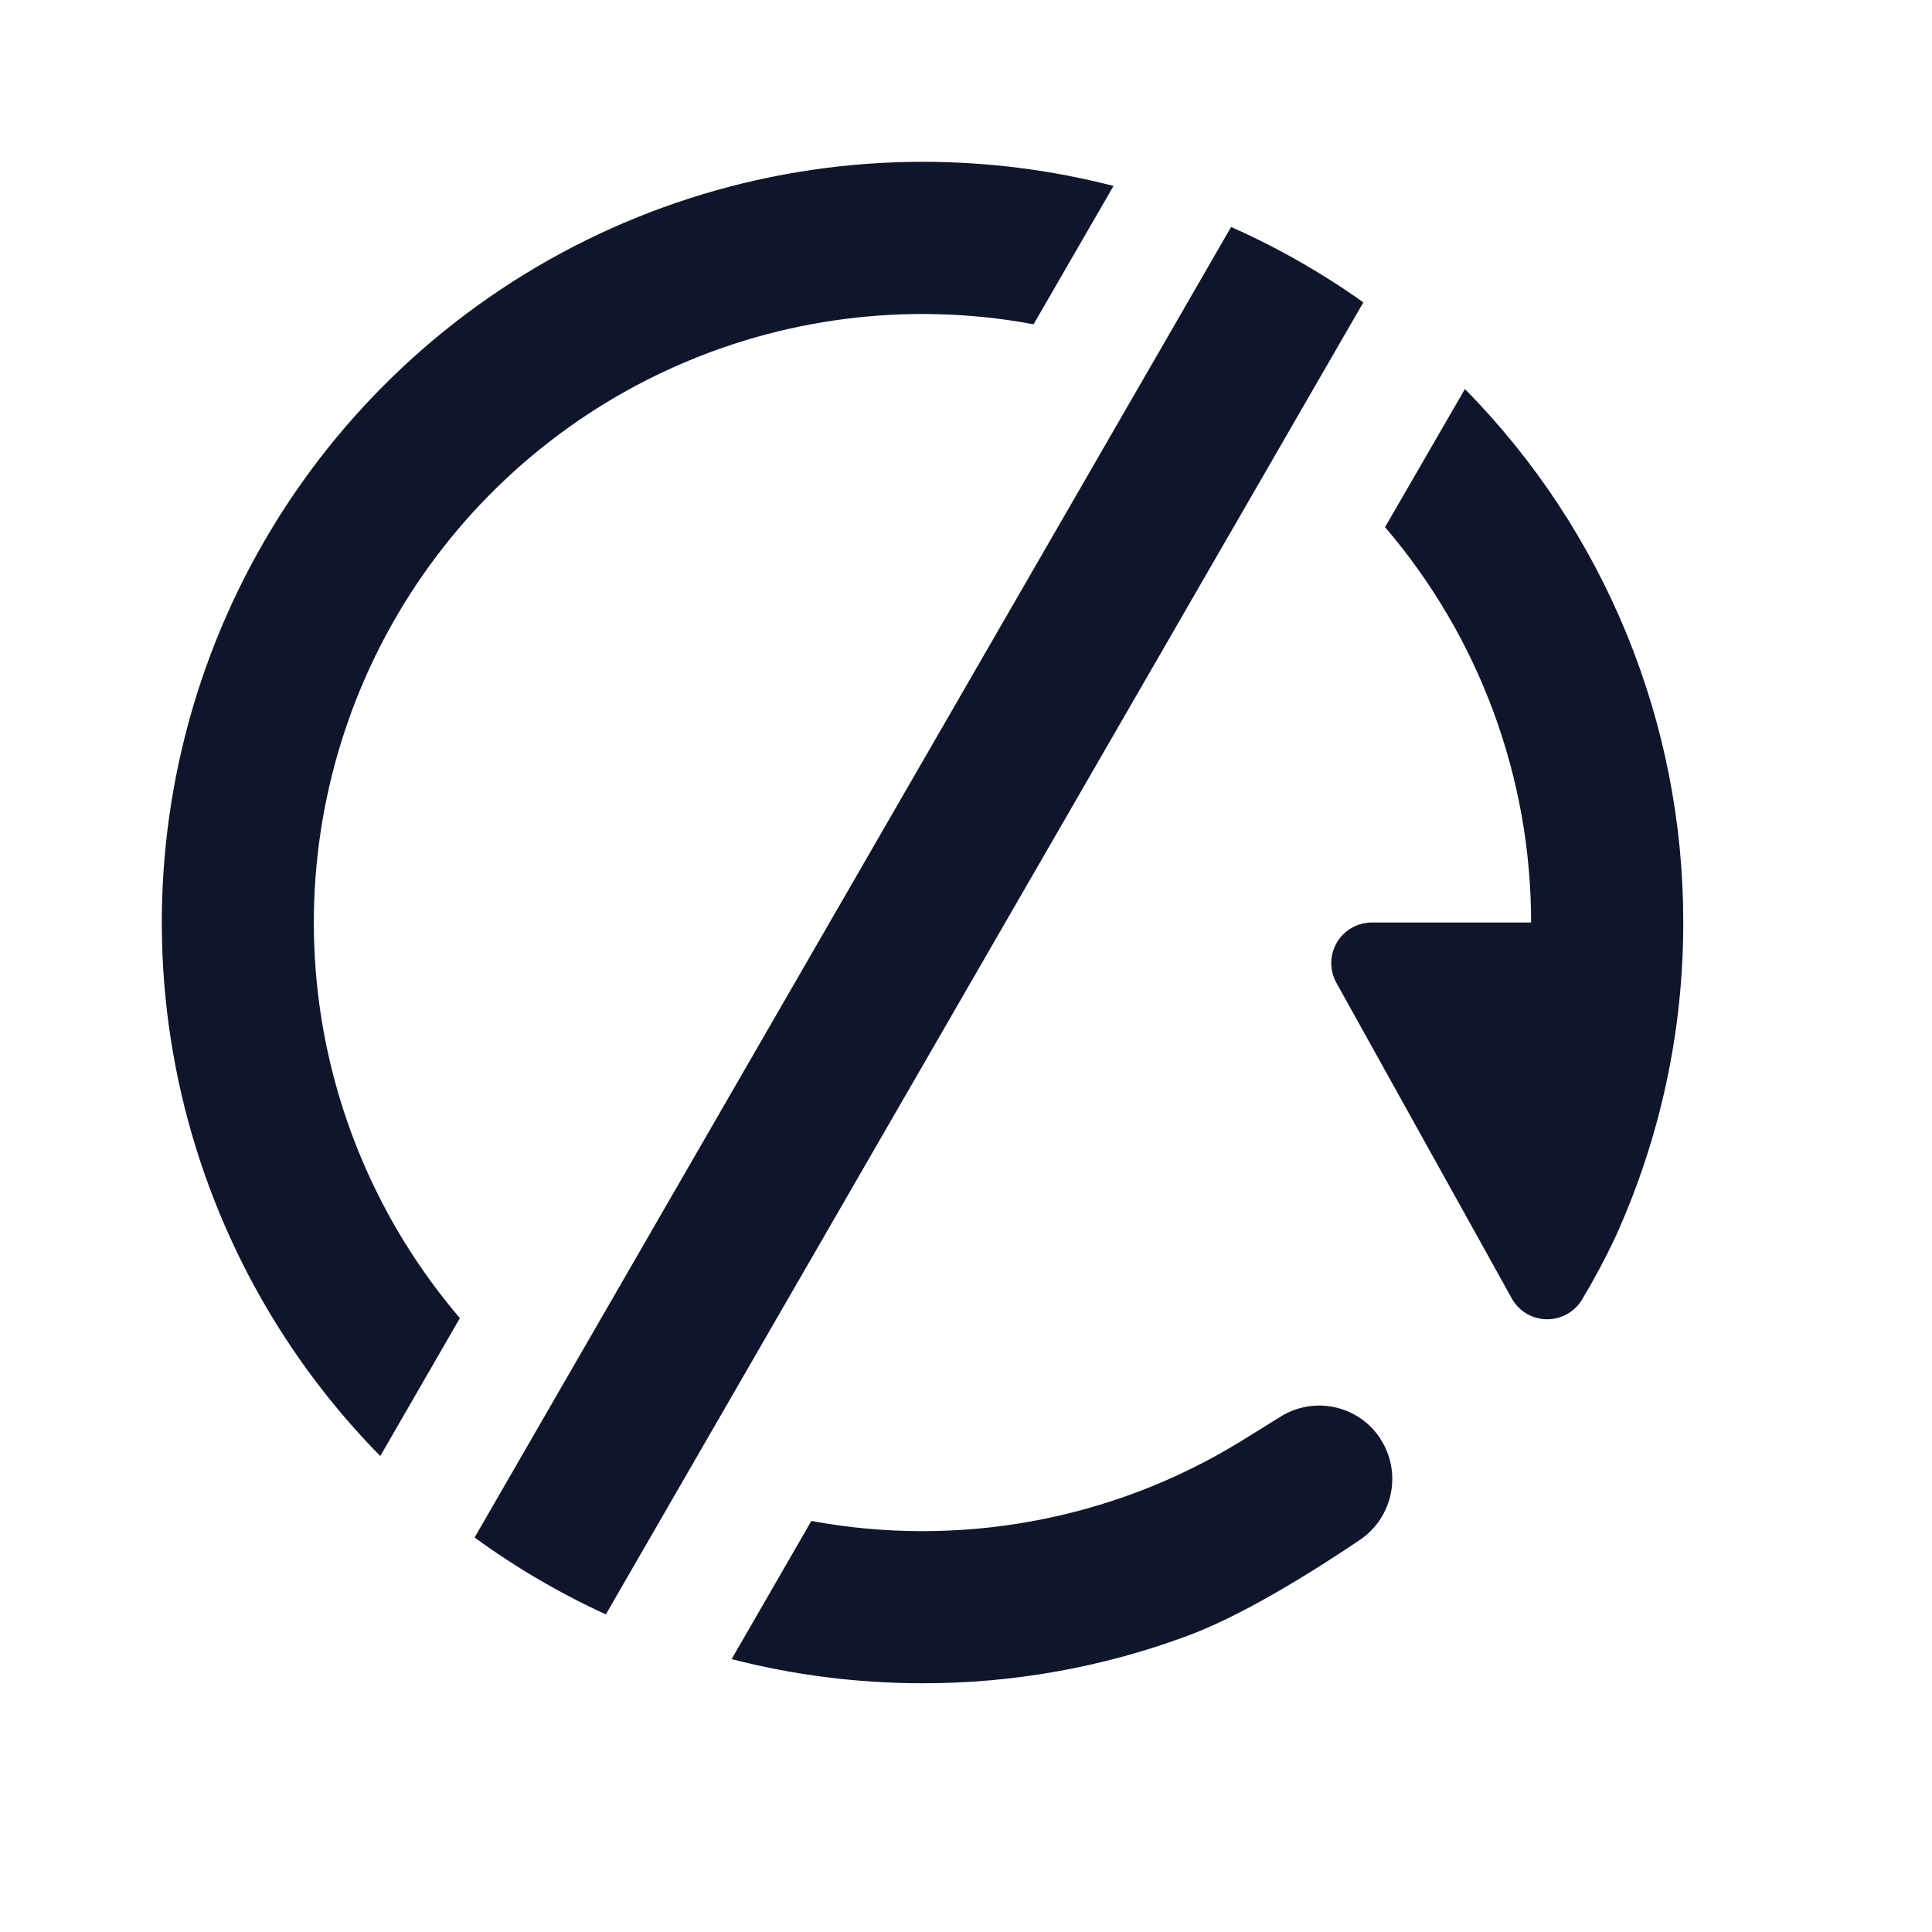
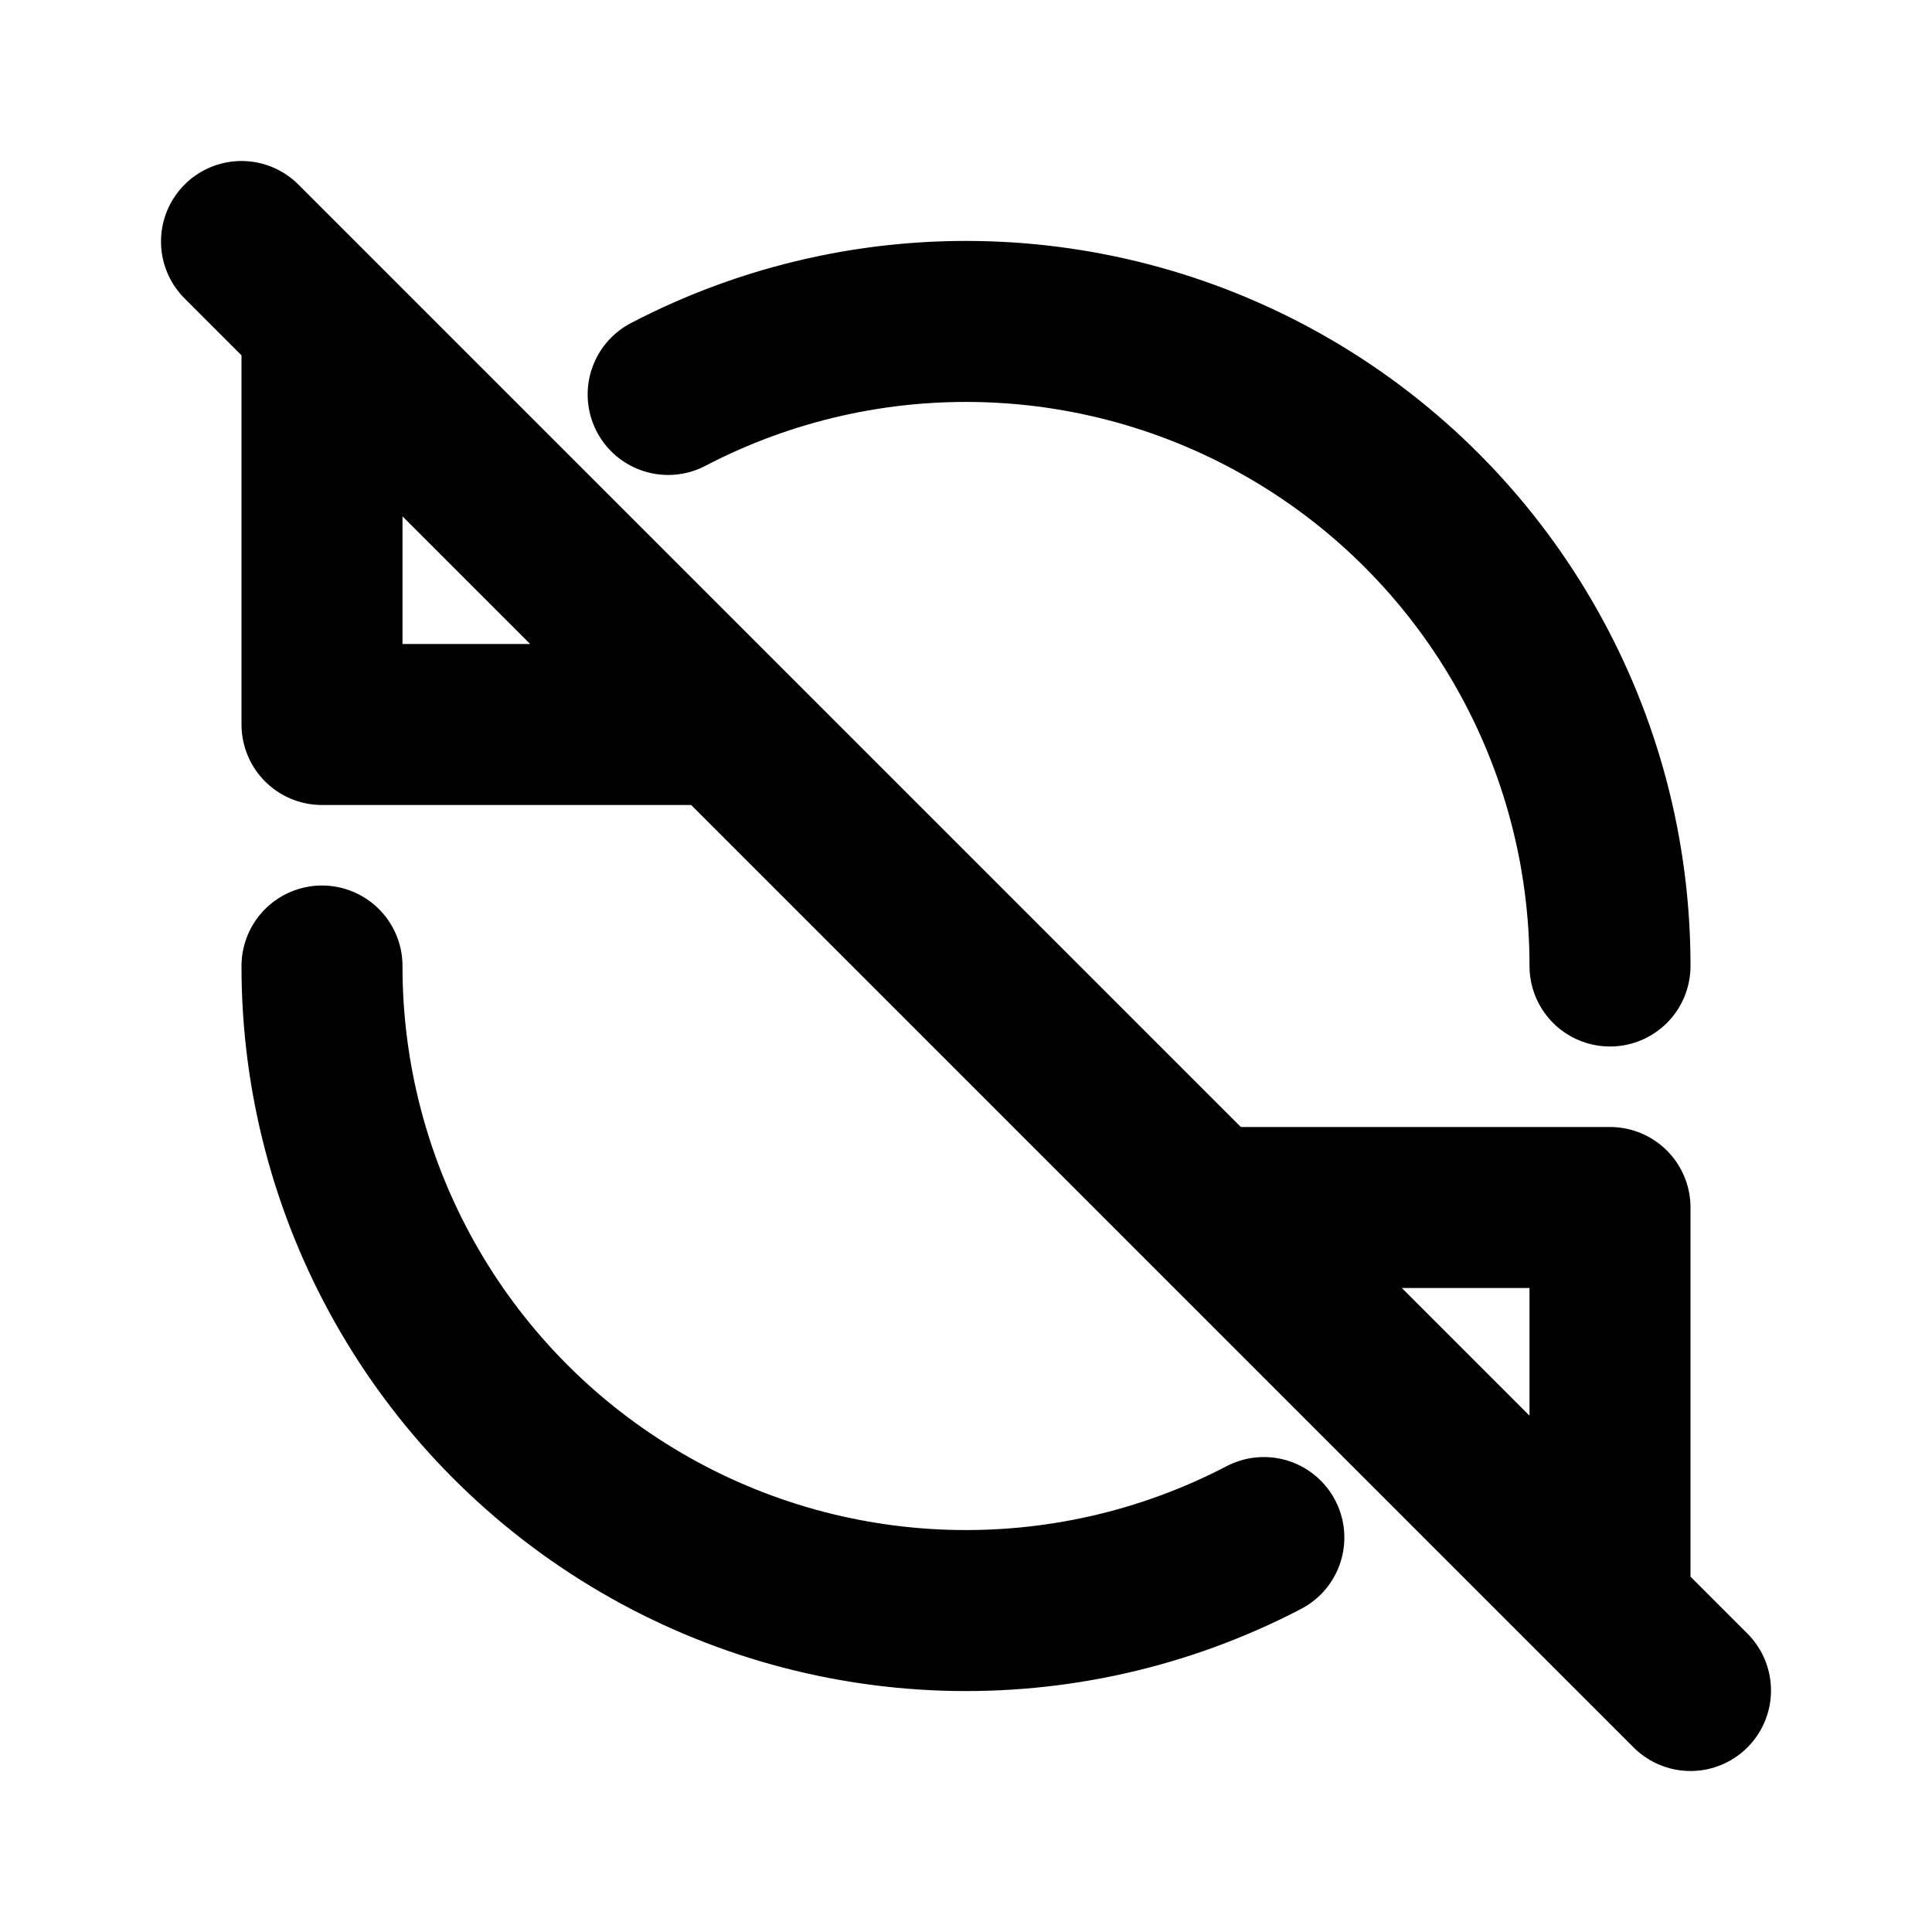
- <svg xmlns="http://www.w3.org/2000/svg" width="800" height="800" viewBox="0 0 800 800" fill="none">
-   <path d="M571.418 595.528C580.7 609.514 576.962 628.288 563.018 637.696C533.911 657.268 510.181 670.456 491.868 677.302C456.716 690.382 419.502 697.054 381.995 697C354.694 697 328.234 693.514 302.949 687.004L335.962 629.8C396.485 641.014 459.864 629.8 513.289 597.124L530.089 586.708C536.769 582.478 544.84 581.032 552.573 582.681C560.306 584.329 567.086 588.941 571.46 595.528H571.418ZM509.803 94.006C529.123 102.574 547.477 113.074 564.53 125.212L250.869 668.482C231.733 659.714 213.526 649.048 196.52 636.646L509.761 94.006H509.803ZM381.995 67C409.295 67 435.839 70.486 461.082 76.996L427.985 134.284L422.063 133.234C371.12 125.021 318.883 132.645 272.412 155.075C225.941 177.505 187.476 213.659 162.214 258.653C136.953 303.647 126.112 355.311 131.158 406.664C136.204 458.017 156.893 506.583 190.43 545.8L157.459 602.92C113.918 558.666 84.425 502.532 72.684 441.57C60.944 380.609 67.479 317.537 91.469 260.277C115.459 203.018 155.835 154.123 207.524 119.736C259.213 85.349 319.912 67.002 381.995 67ZM606.572 161.08C664.623 219.944 697.117 299.327 697 382C697.058 427.158 687.374 471.797 668.607 512.872C664.536 521.456 660.05 529.838 655.167 537.988C653.67 540.539 651.526 542.649 648.952 544.106C646.378 545.563 643.465 546.315 640.508 546.285C637.55 546.255 634.653 545.445 632.109 543.936C629.564 542.428 627.464 540.274 626.019 537.694L609.932 508.714L553.357 406.948C551.939 404.39 551.212 401.505 551.251 398.581C551.289 395.656 552.09 392.791 553.575 390.271C555.06 387.751 557.177 385.662 559.717 384.212C562.258 382.761 565.132 381.998 568.058 382H633.999C634.02 321.959 612.568 263.891 573.518 218.284L606.572 161.122V161.08Z" fill="#0F162B" />
+ <svg xmlns="http://www.w3.org/2000/svg" viewBox="0 0 24 24">
+   <path fill="none" stroke="#000" stroke-linecap="round" stroke-linejoin="round" stroke-width="2" d="m3 3 18 18M20 12a8 8 0 0 0-11.7-7.1M4 12a8 8 0 0 0 11.7 7.1M4 4v5h5m11 11v-5h-5" />
</svg>
